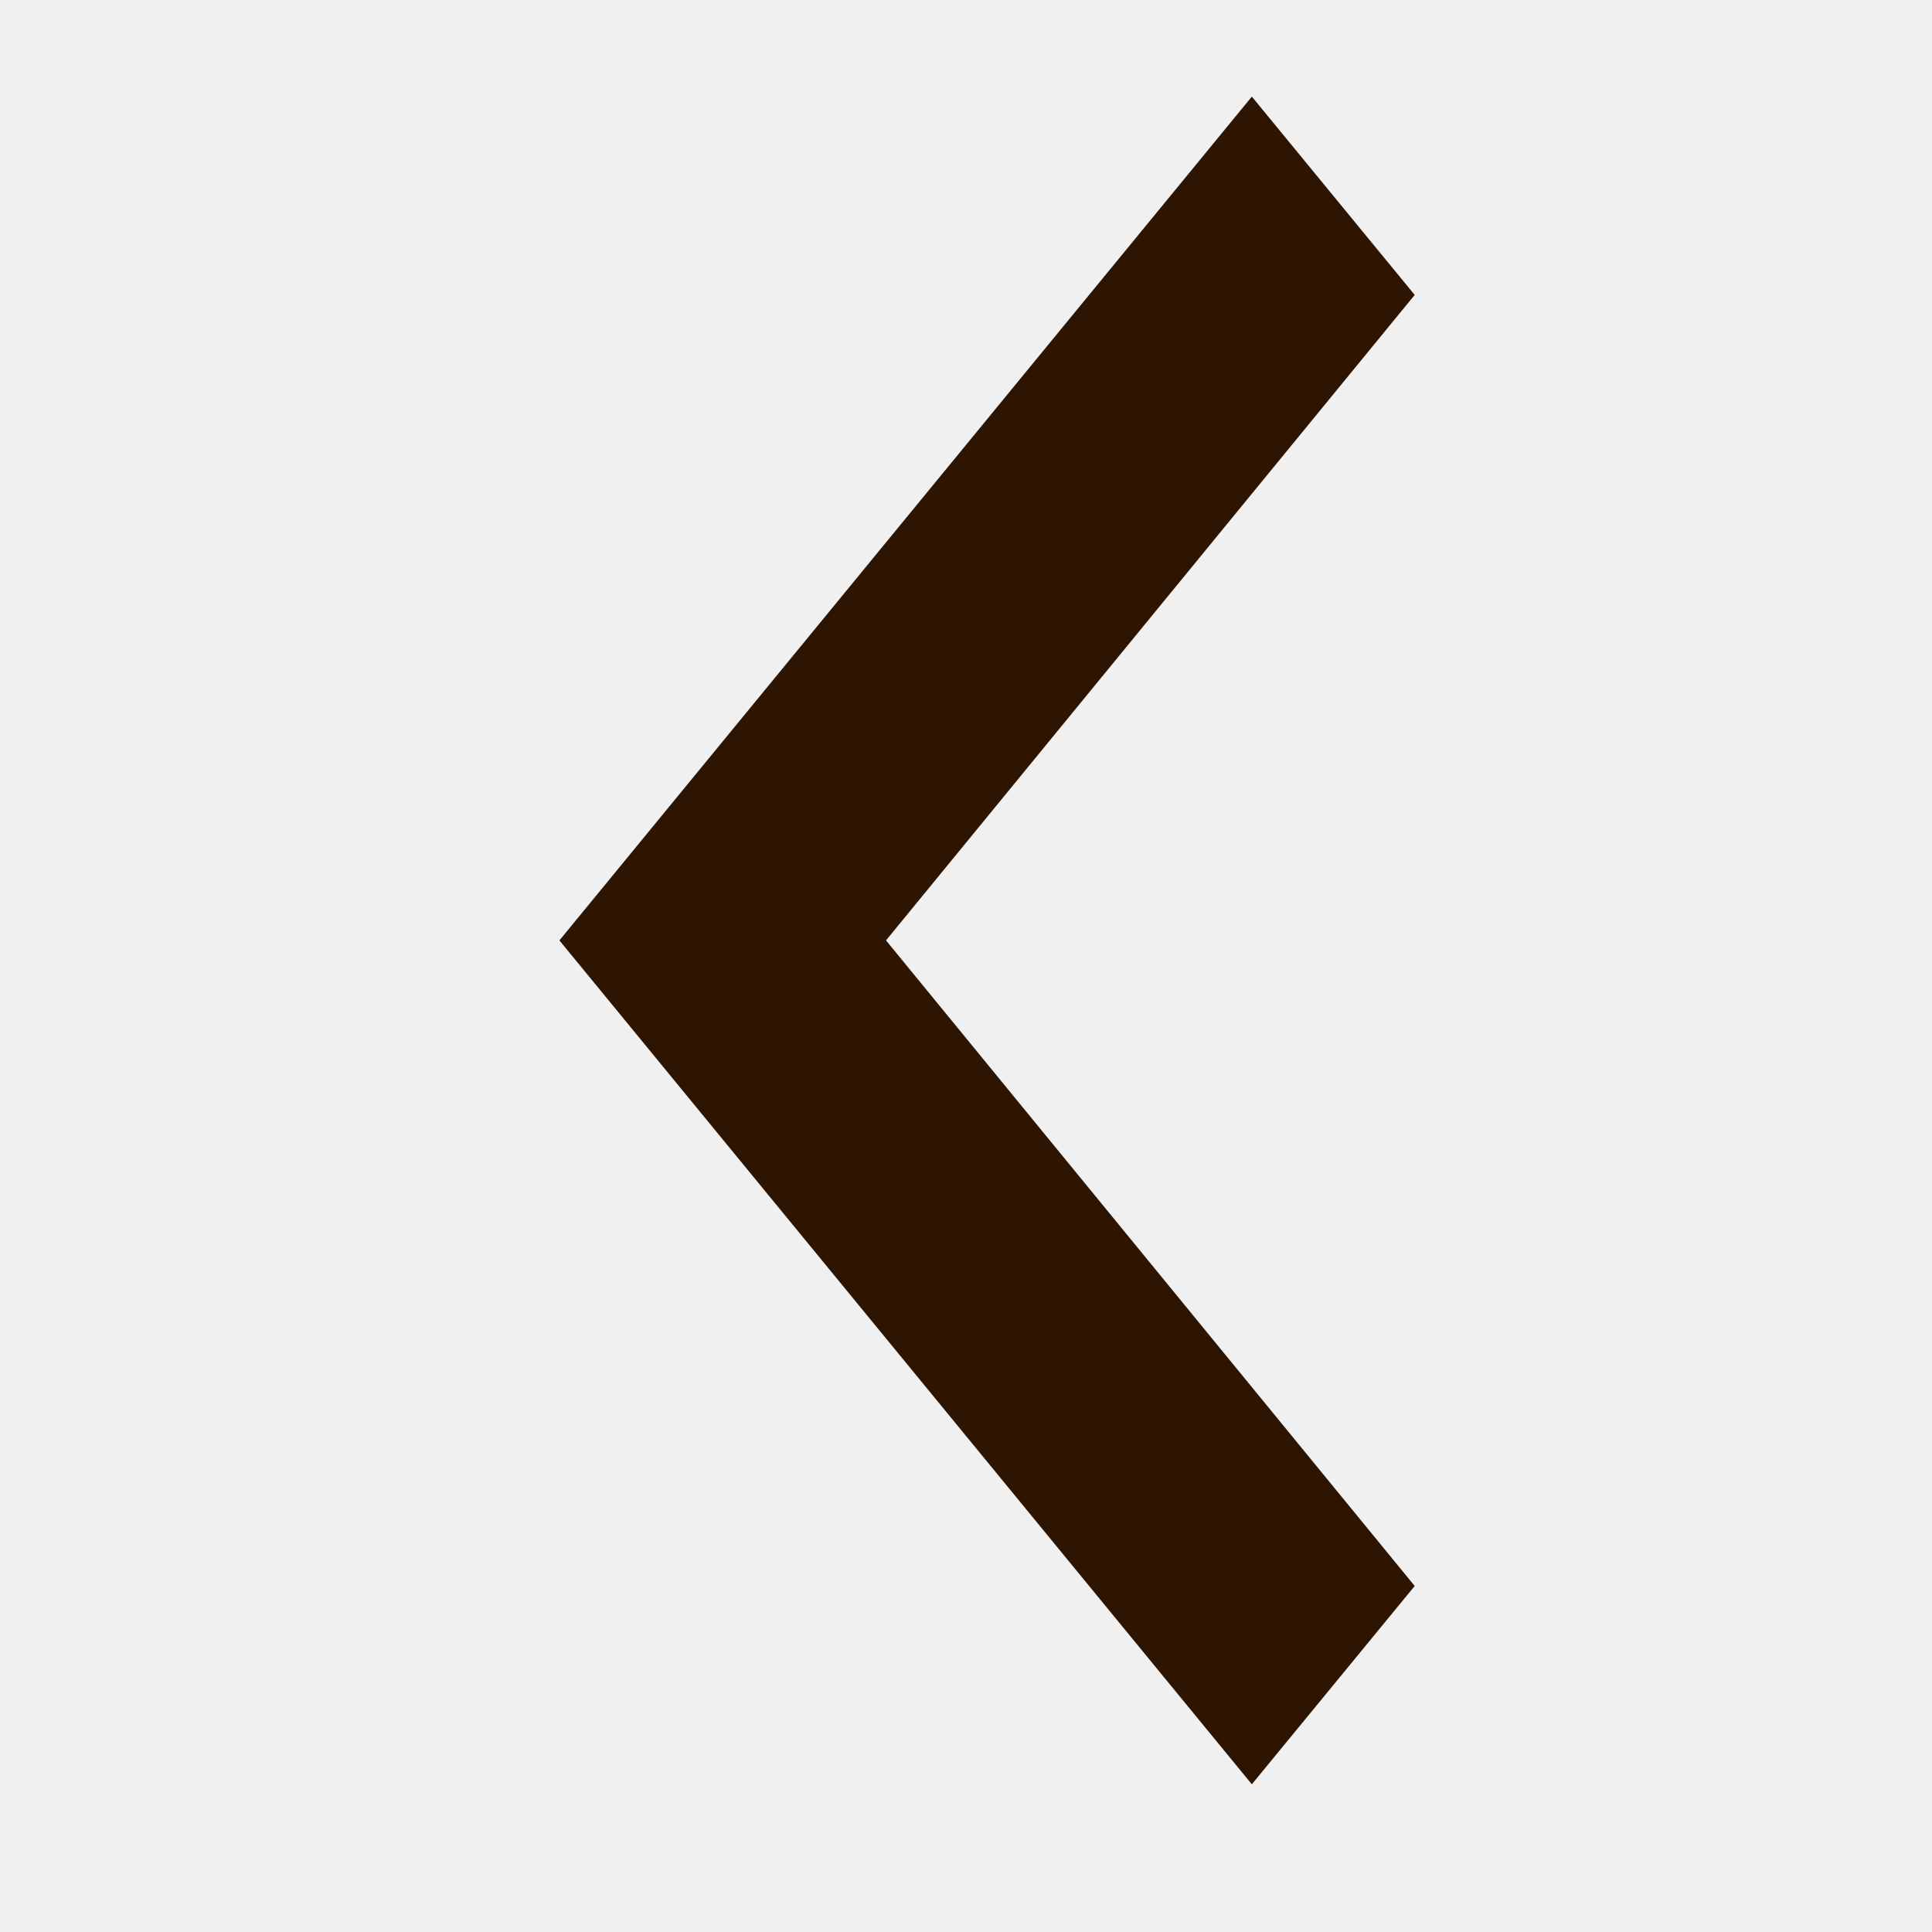
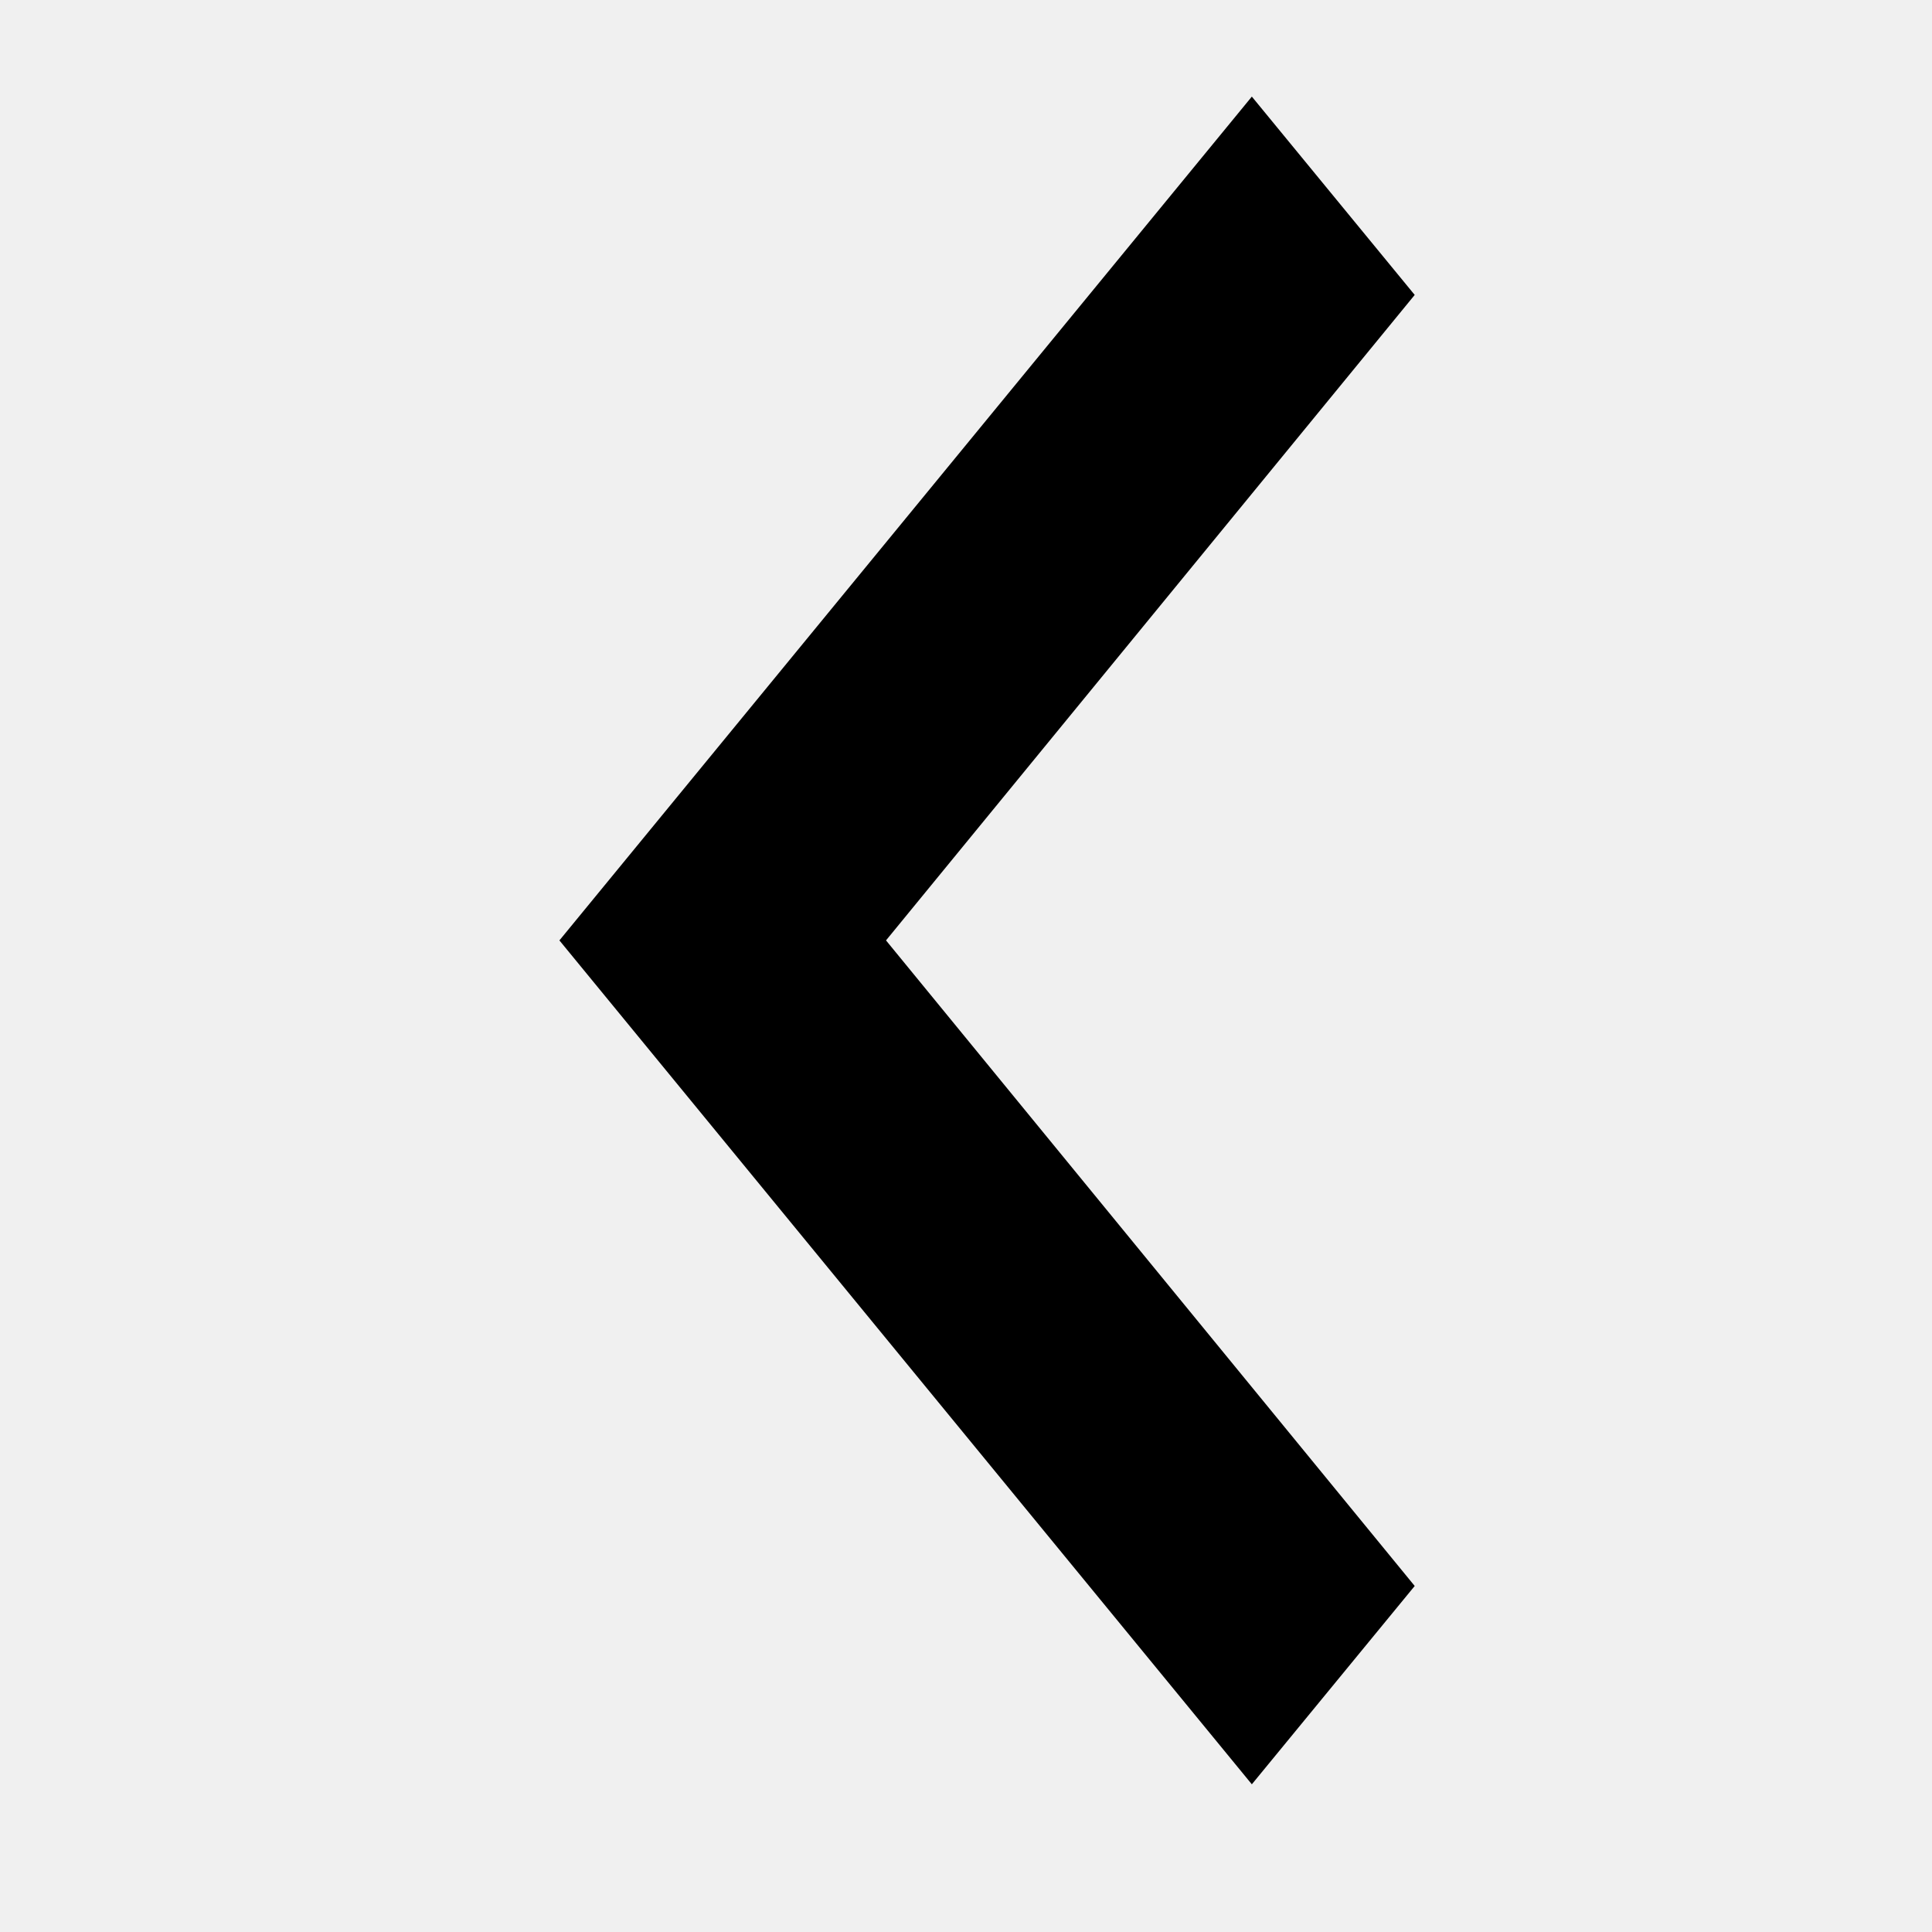
- <svg xmlns="http://www.w3.org/2000/svg" width="20" height="20" viewBox="0 0 20 20" fill="none">
+ <svg xmlns="http://www.w3.org/2000/svg" width="20" height="20" viewBox="0 0 20 20">
  <g clip-path="url(#clip0_5573_604)">
-     <path d="M12.959 18.471L14.645 16.418L9.172 9.735L14.645 3.053L12.959 1L5.791 9.735L12.959 18.471Z" fill="#2D1502" />
+     <path d="M12.959 18.471L14.645 16.418L9.172 9.735L14.645 3.053L12.959 1L5.791 9.735L12.959 18.471Z" fill="currentColor" />
  </g>
  <defs>
    <clipPath id="clip0_5573_604">
      <rect width="10" height="18" fill="white" transform="translate(5 1)" />
    </clipPath>
  </defs>
</svg>
